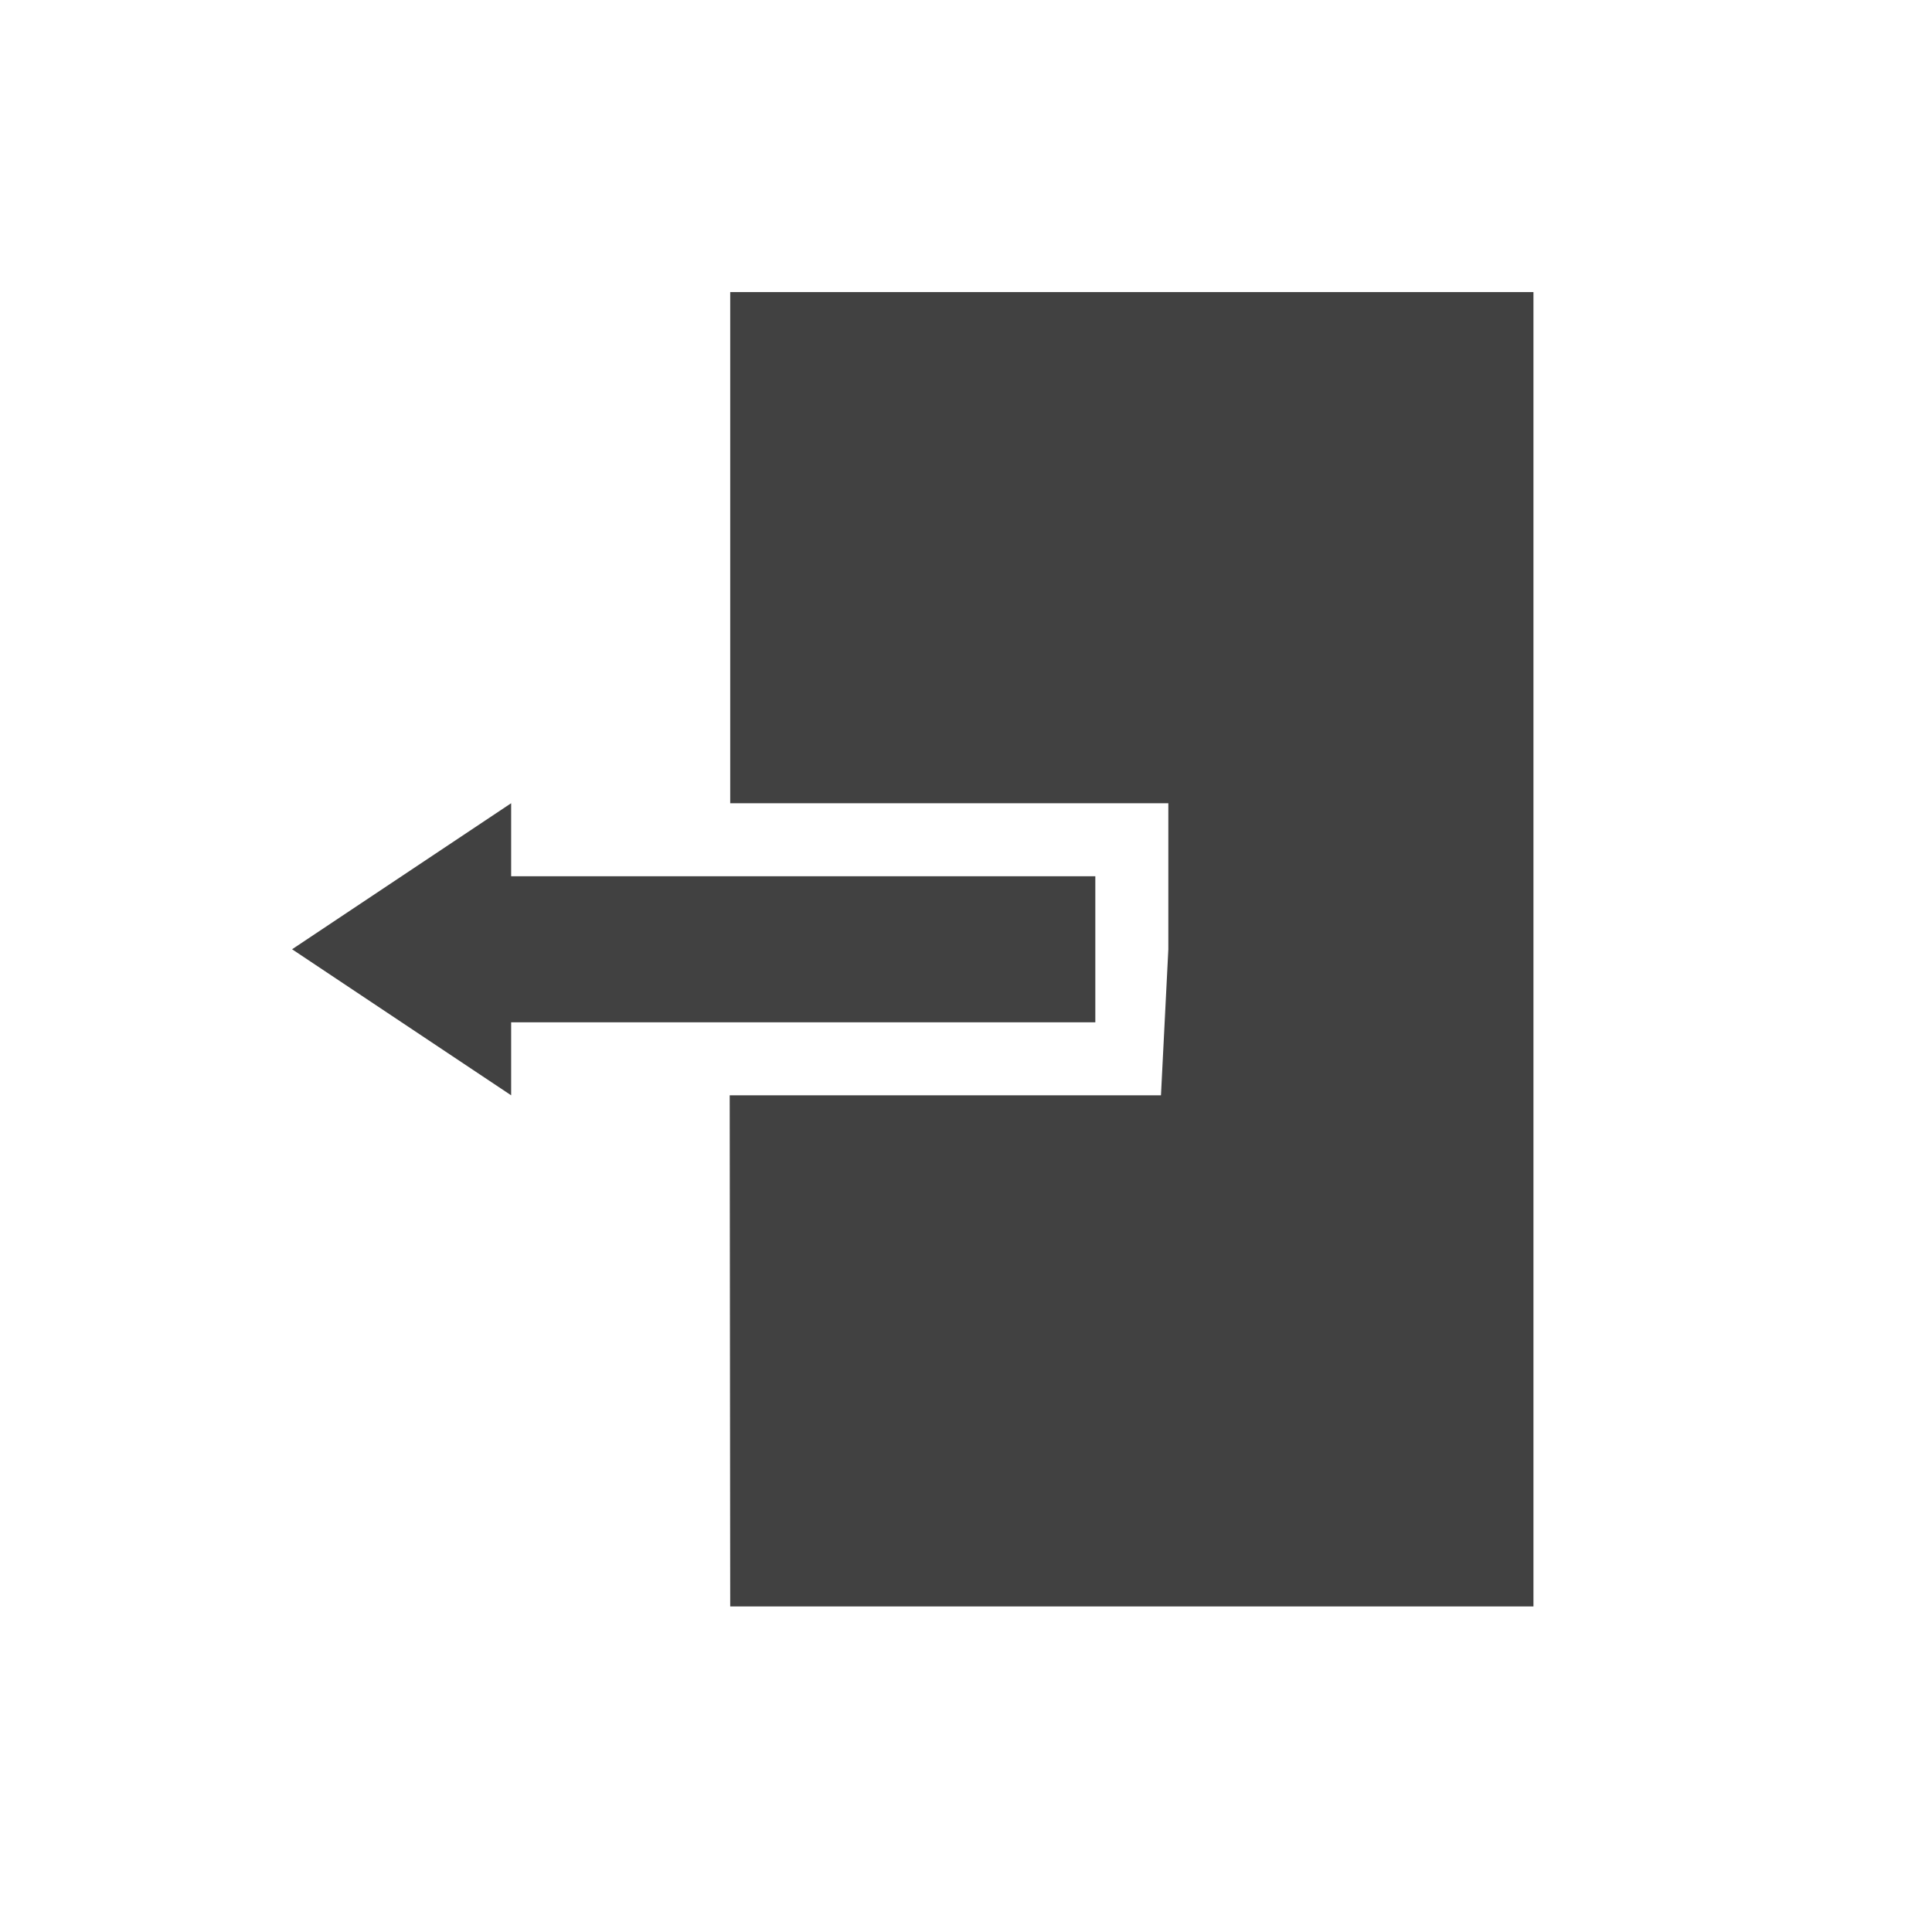
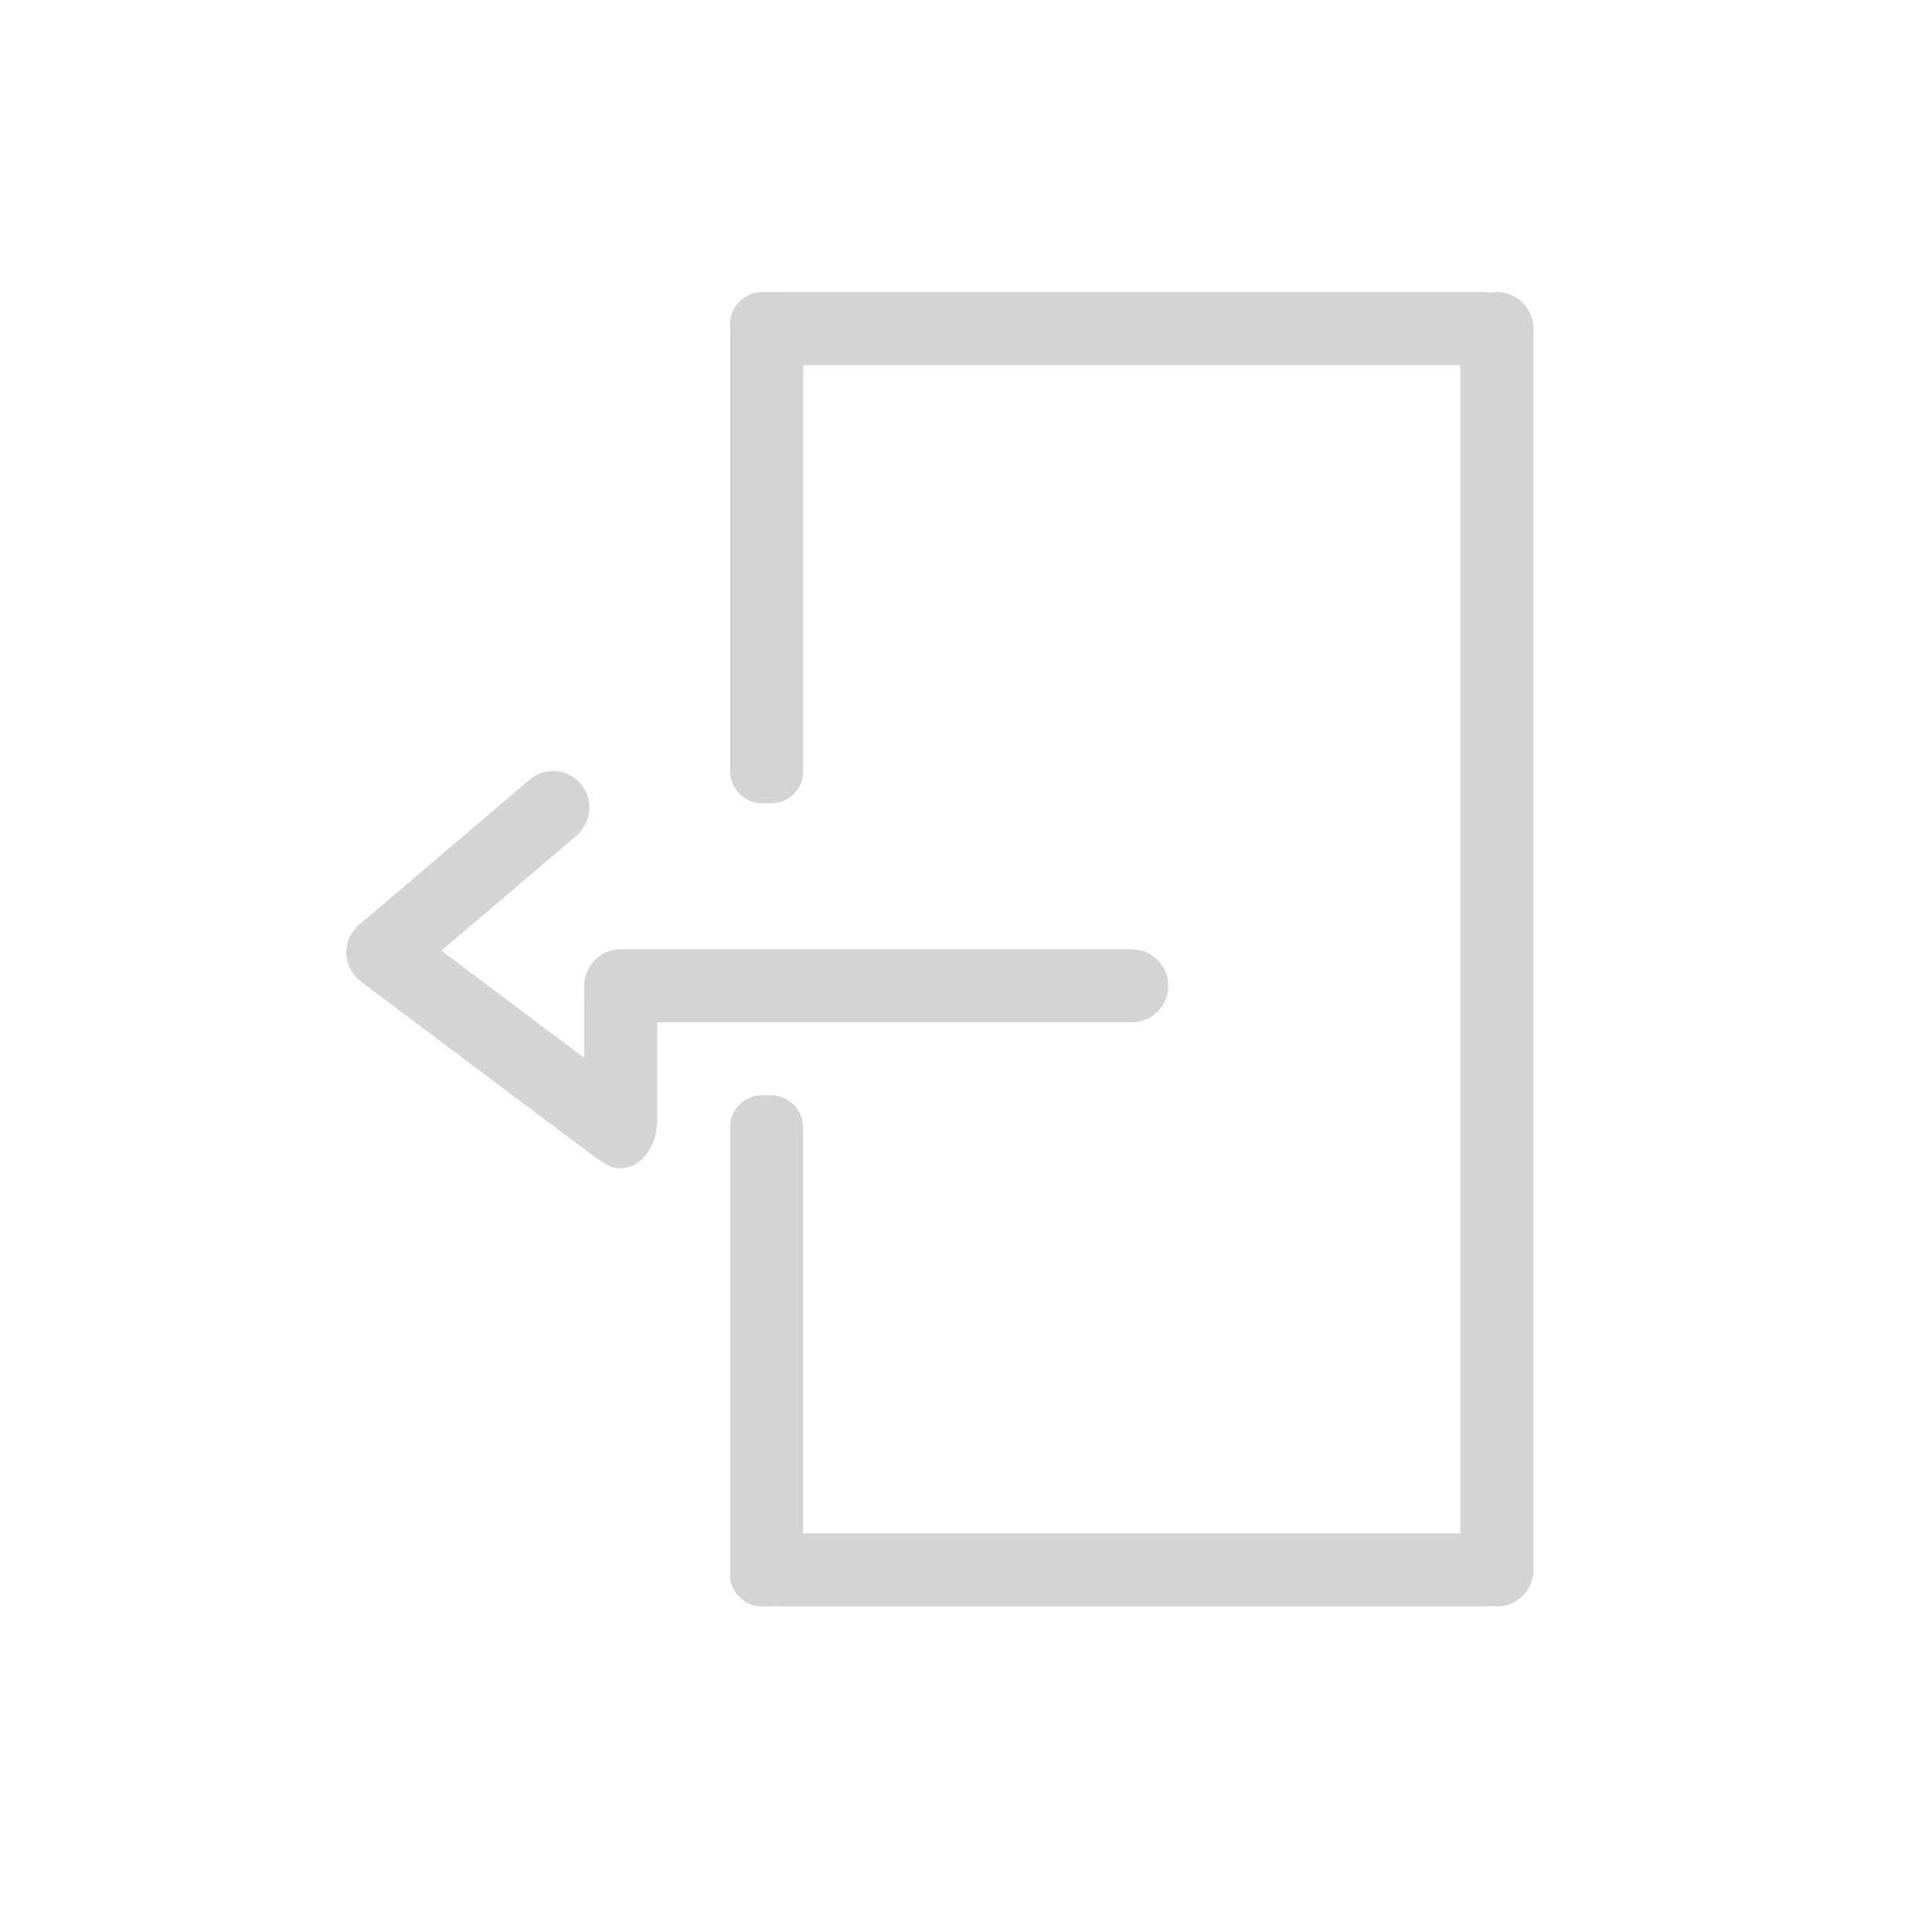
<svg xmlns="http://www.w3.org/2000/svg" width="100" height="100" viewBox="0 0 26.458 26.458" version="1.1" id="svg1">
  <defs id="defs1" />
  <g id="layer1">
-     <path style="fill:#414141;fill-opacity:1;stroke-width:0.265" d="M 7,12 H 15 v 2 H 7 v 1 L 4,13 7,11 Z" id="path1" />
-     <path style="fill:#414141;fill-opacity:1;stroke-width:0.265" d="m 10,11 h 1 5 v 2 l -0.101,2 H 12.711 11 9.993 l 0.007,7 H 21 V 4 H 10 Z" id="path2" />
+     <rect style="fill:#d4d4d4;stroke-width:0.247" id="rect1" width="1" height="7" x="10" y="4" ry="0.437" />
+     <rect style="fill:#d4d4d4;stroke-width:0.247" id="rect1-2" width="1" height="7" x="9.997" y="15" ry="0.437" />
+     <rect style="fill:#d4d4d4;stroke-width:0.397" id="rect1-3" width="1" height="18" x="20" y="4" ry="0.5" />
+     <rect style="fill:#d4d4d4;stroke-width:0.31" id="rect1-7" width="1" height="10.993" x="-5" y="10" ry="0.687" transform="rotate(-90)" />
+     <rect style="fill:#d4d4d4;stroke-width:0.31" id="rect1-7-2" width="1" height="10.993" x="-22" y="10.007" ry="0.687" transform="rotate(-90)" />
+     <rect style="fill:#d4d4d4;stroke-width:0.265" id="rect2" width="8" height="1" x="8" y="13" ry="0.5" />
+     <rect style="fill:#d4d4d4;stroke-width:0.162" id="rect2-0" width="1" height="3" x="8" y="13" ry="0.666" />
+     <rect style="fill:#d4d4d4;stroke-width:0.209" id="rect2-0-9" width="1" height="5" x="-7.789" y="11.52" ry="0.5" transform="rotate(-53.13011)" />
+     <rect style="fill:#d4d4d4;stroke-width:0.187" id="rect2-0-9-0" width="1" height="3.986" x="-13.833" y="-4.71" ry="0.5" transform="matrix(-0.6379387,-0.7700871,0.7614403,-0.6482351,0,0)" />
  </g>
</svg>
